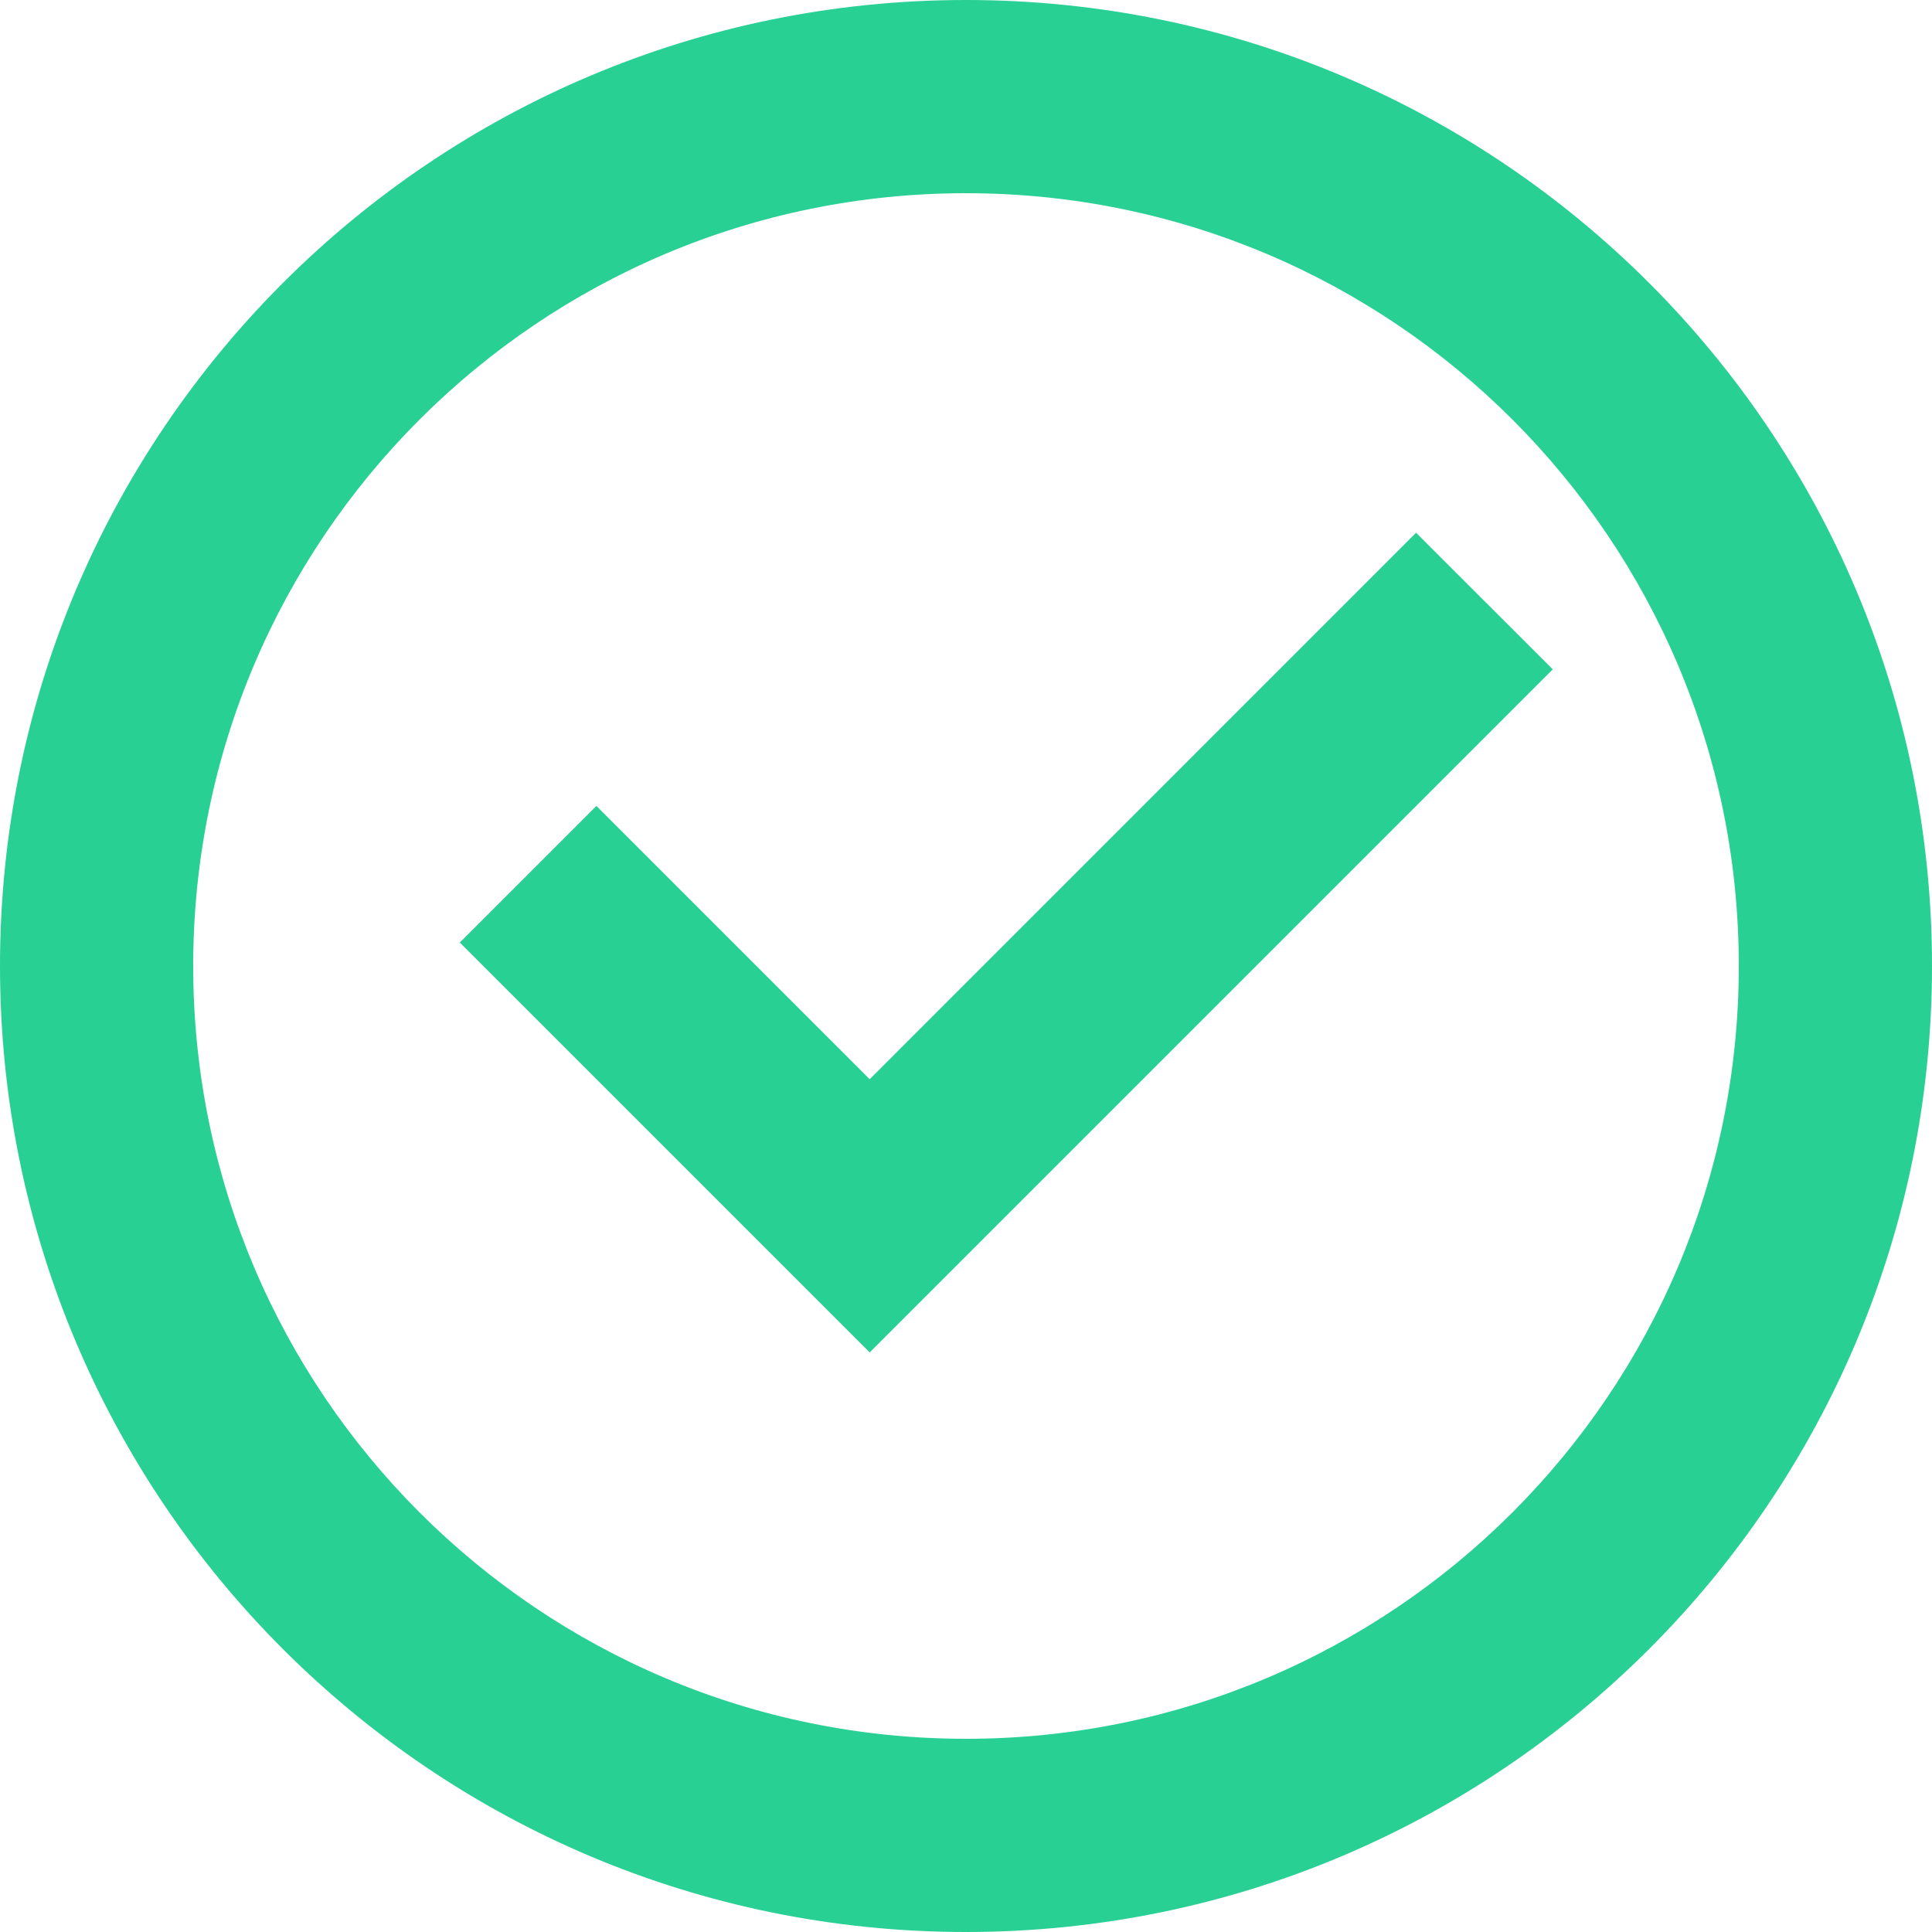
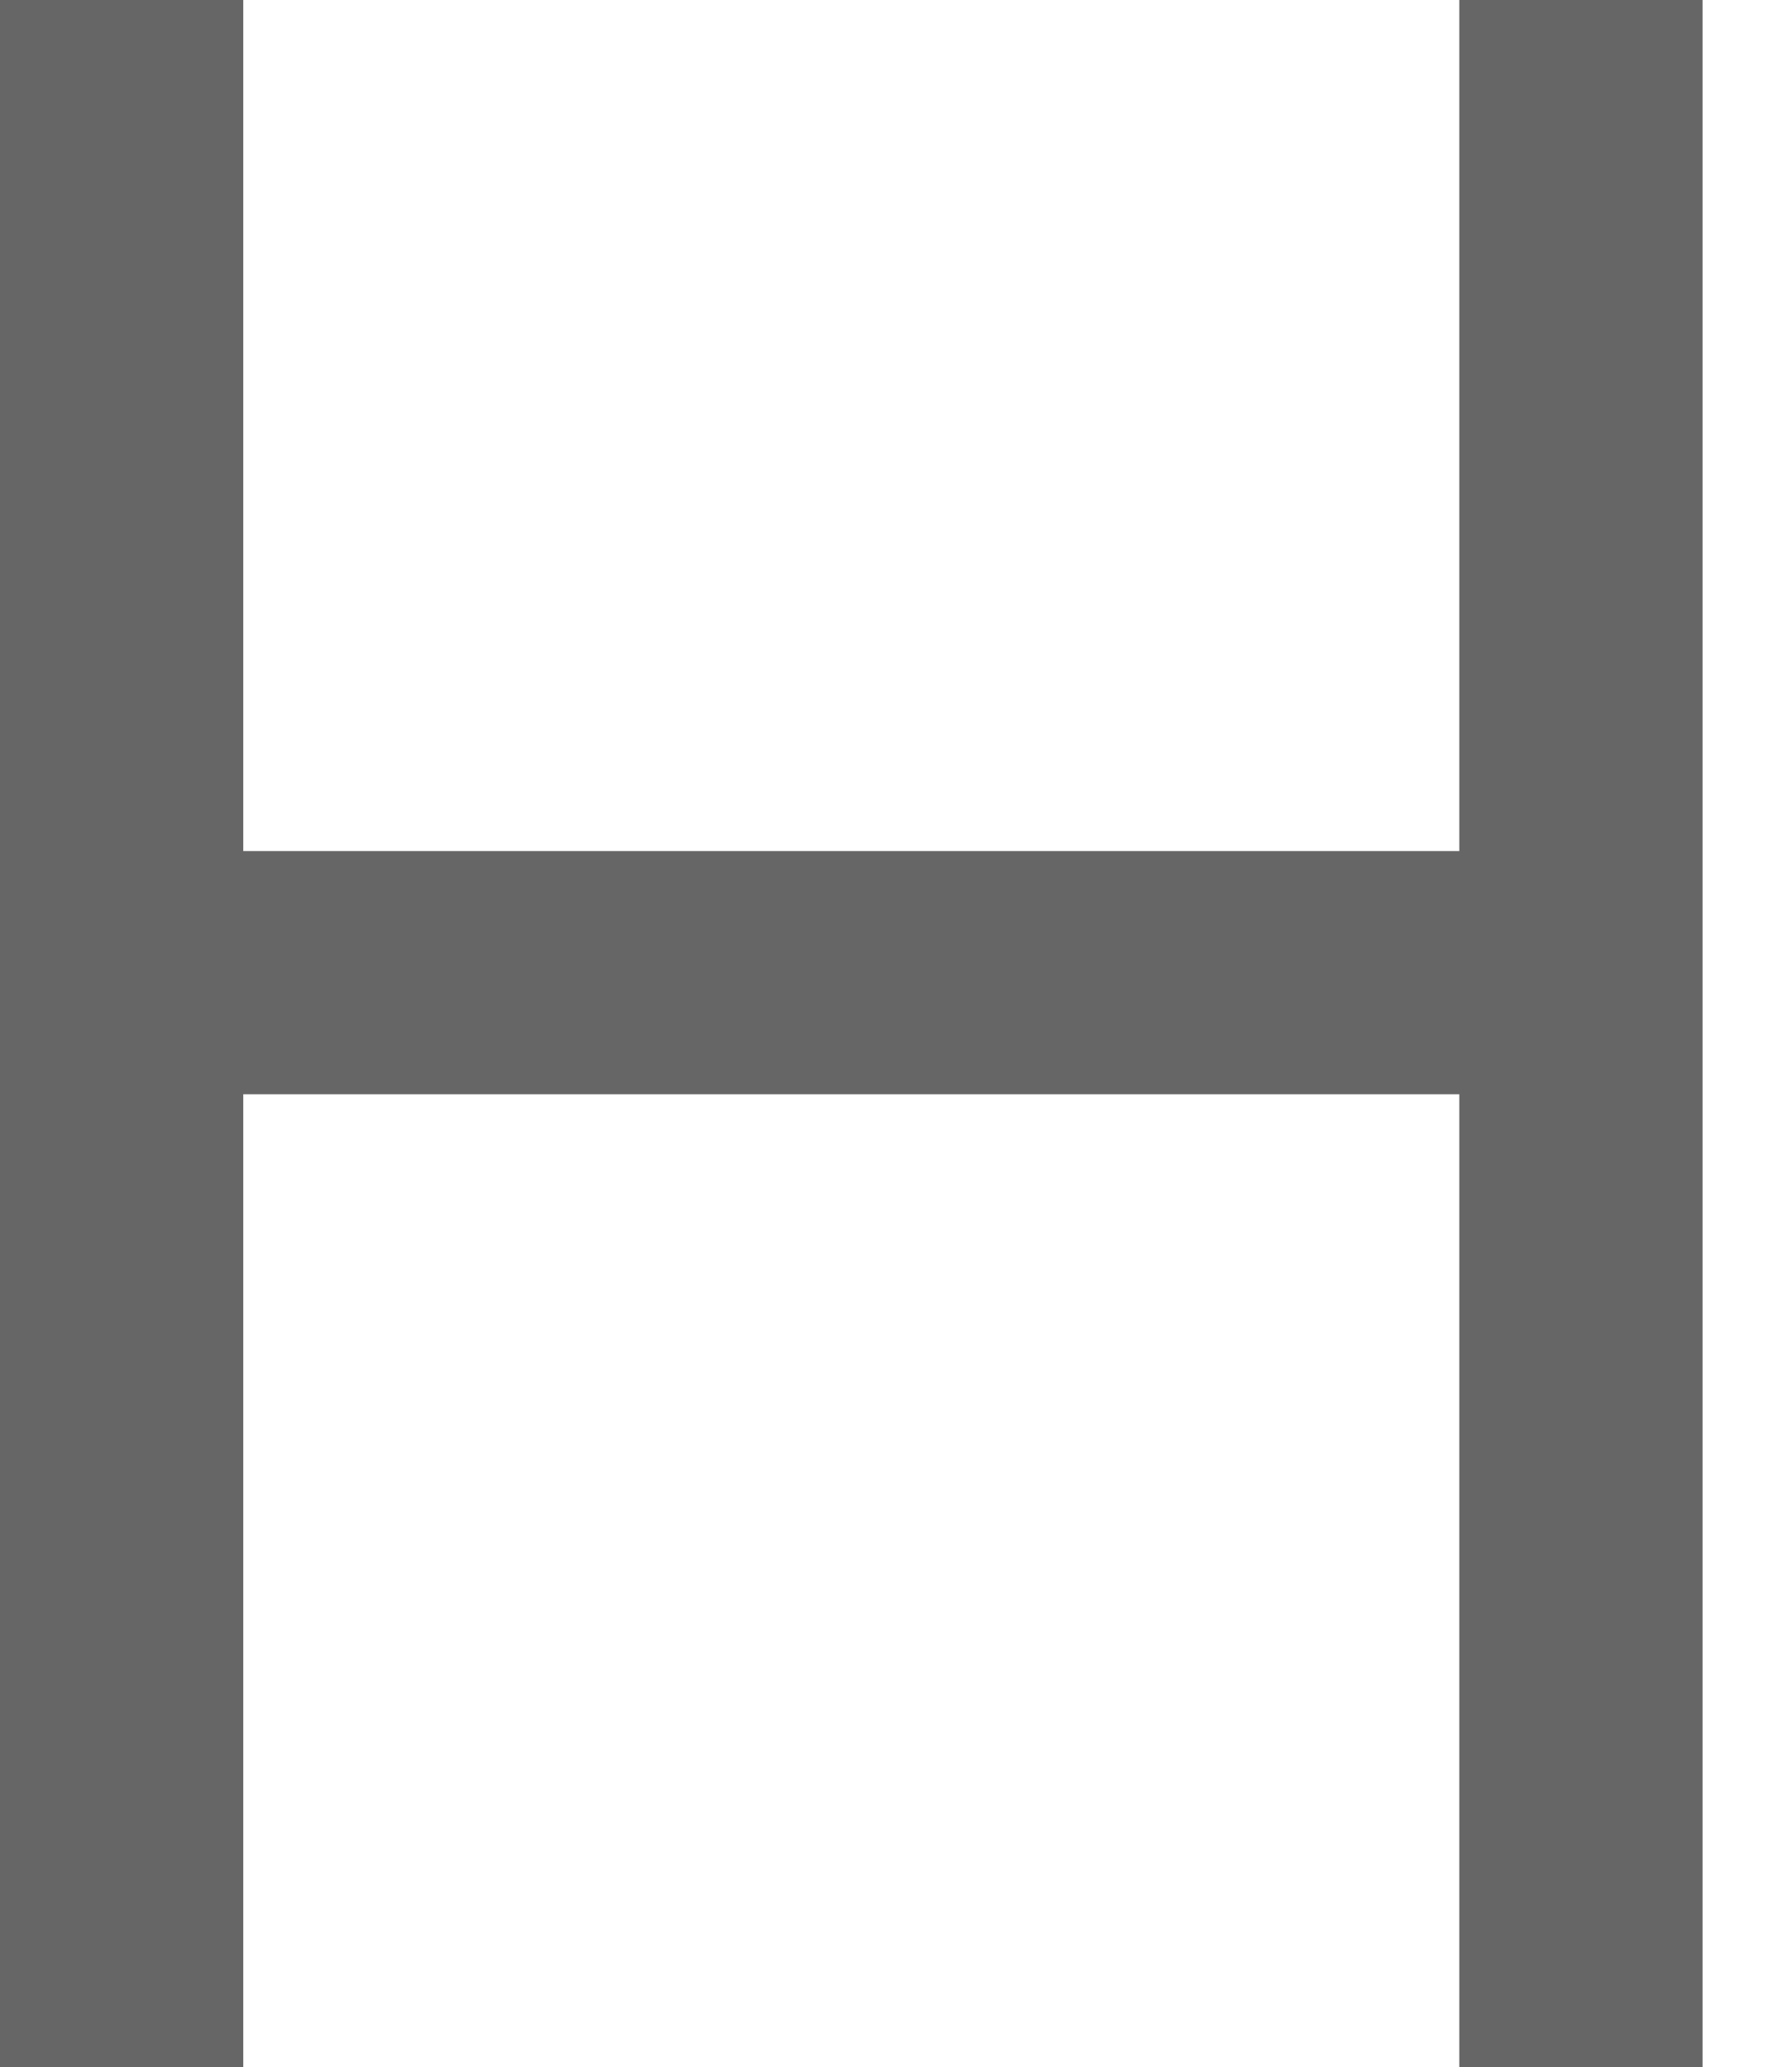
- <svg xmlns="http://www.w3.org/2000/svg" version="1.1" width="20px" height="20px">
-   <g transform="matrix(1 0 0 1 -20 -15 )">
-     <path d="M 20 10  C 20 15.523  15.523 20  10 20  C 4.477 20  0 15.523  0 10  C 0 4.477  4.477 0  10 0  C 15.523 0  20 4.477  20 10  Z M 10 18  C 14.418 18  18 14.418  18 10  C 18 5.582  14.418 2  10 2  C 5.582 2  2 5.582  2 10  C 2 14.418  5.582 18  10 18  Z M 16.074 6.929  L 9.003 14  L 4.76 9.757  L 6.174 8.343  L 9.003 11.172  L 14.659 5.515  L 16.074 6.929  Z " fill-rule="nonzero" fill="#28d094" stroke="none" transform="matrix(1 0 0 1 20 15 )" />
+ <svg xmlns="http://www.w3.org/2000/svg" version="1.1" width="13px" height="15px">
+   <g transform="matrix(1 0 0 1 -59 -1772 )">
+     <path d="M 1.765 6.176  L 10.588 6.176  L 10.588 0  L 12.353 0  L 12.353 15  L 10.588 15  L 10.588 7.941  L 1.765 7.941  L 1.765 15  L 0 15  L 0 0  L 1.765 0  L 1.765 6.176  Z " fill-rule="nonzero" fill="#666666" stroke="none" transform="matrix(1 0 0 1 59 1772 )" />
  </g>
</svg>
